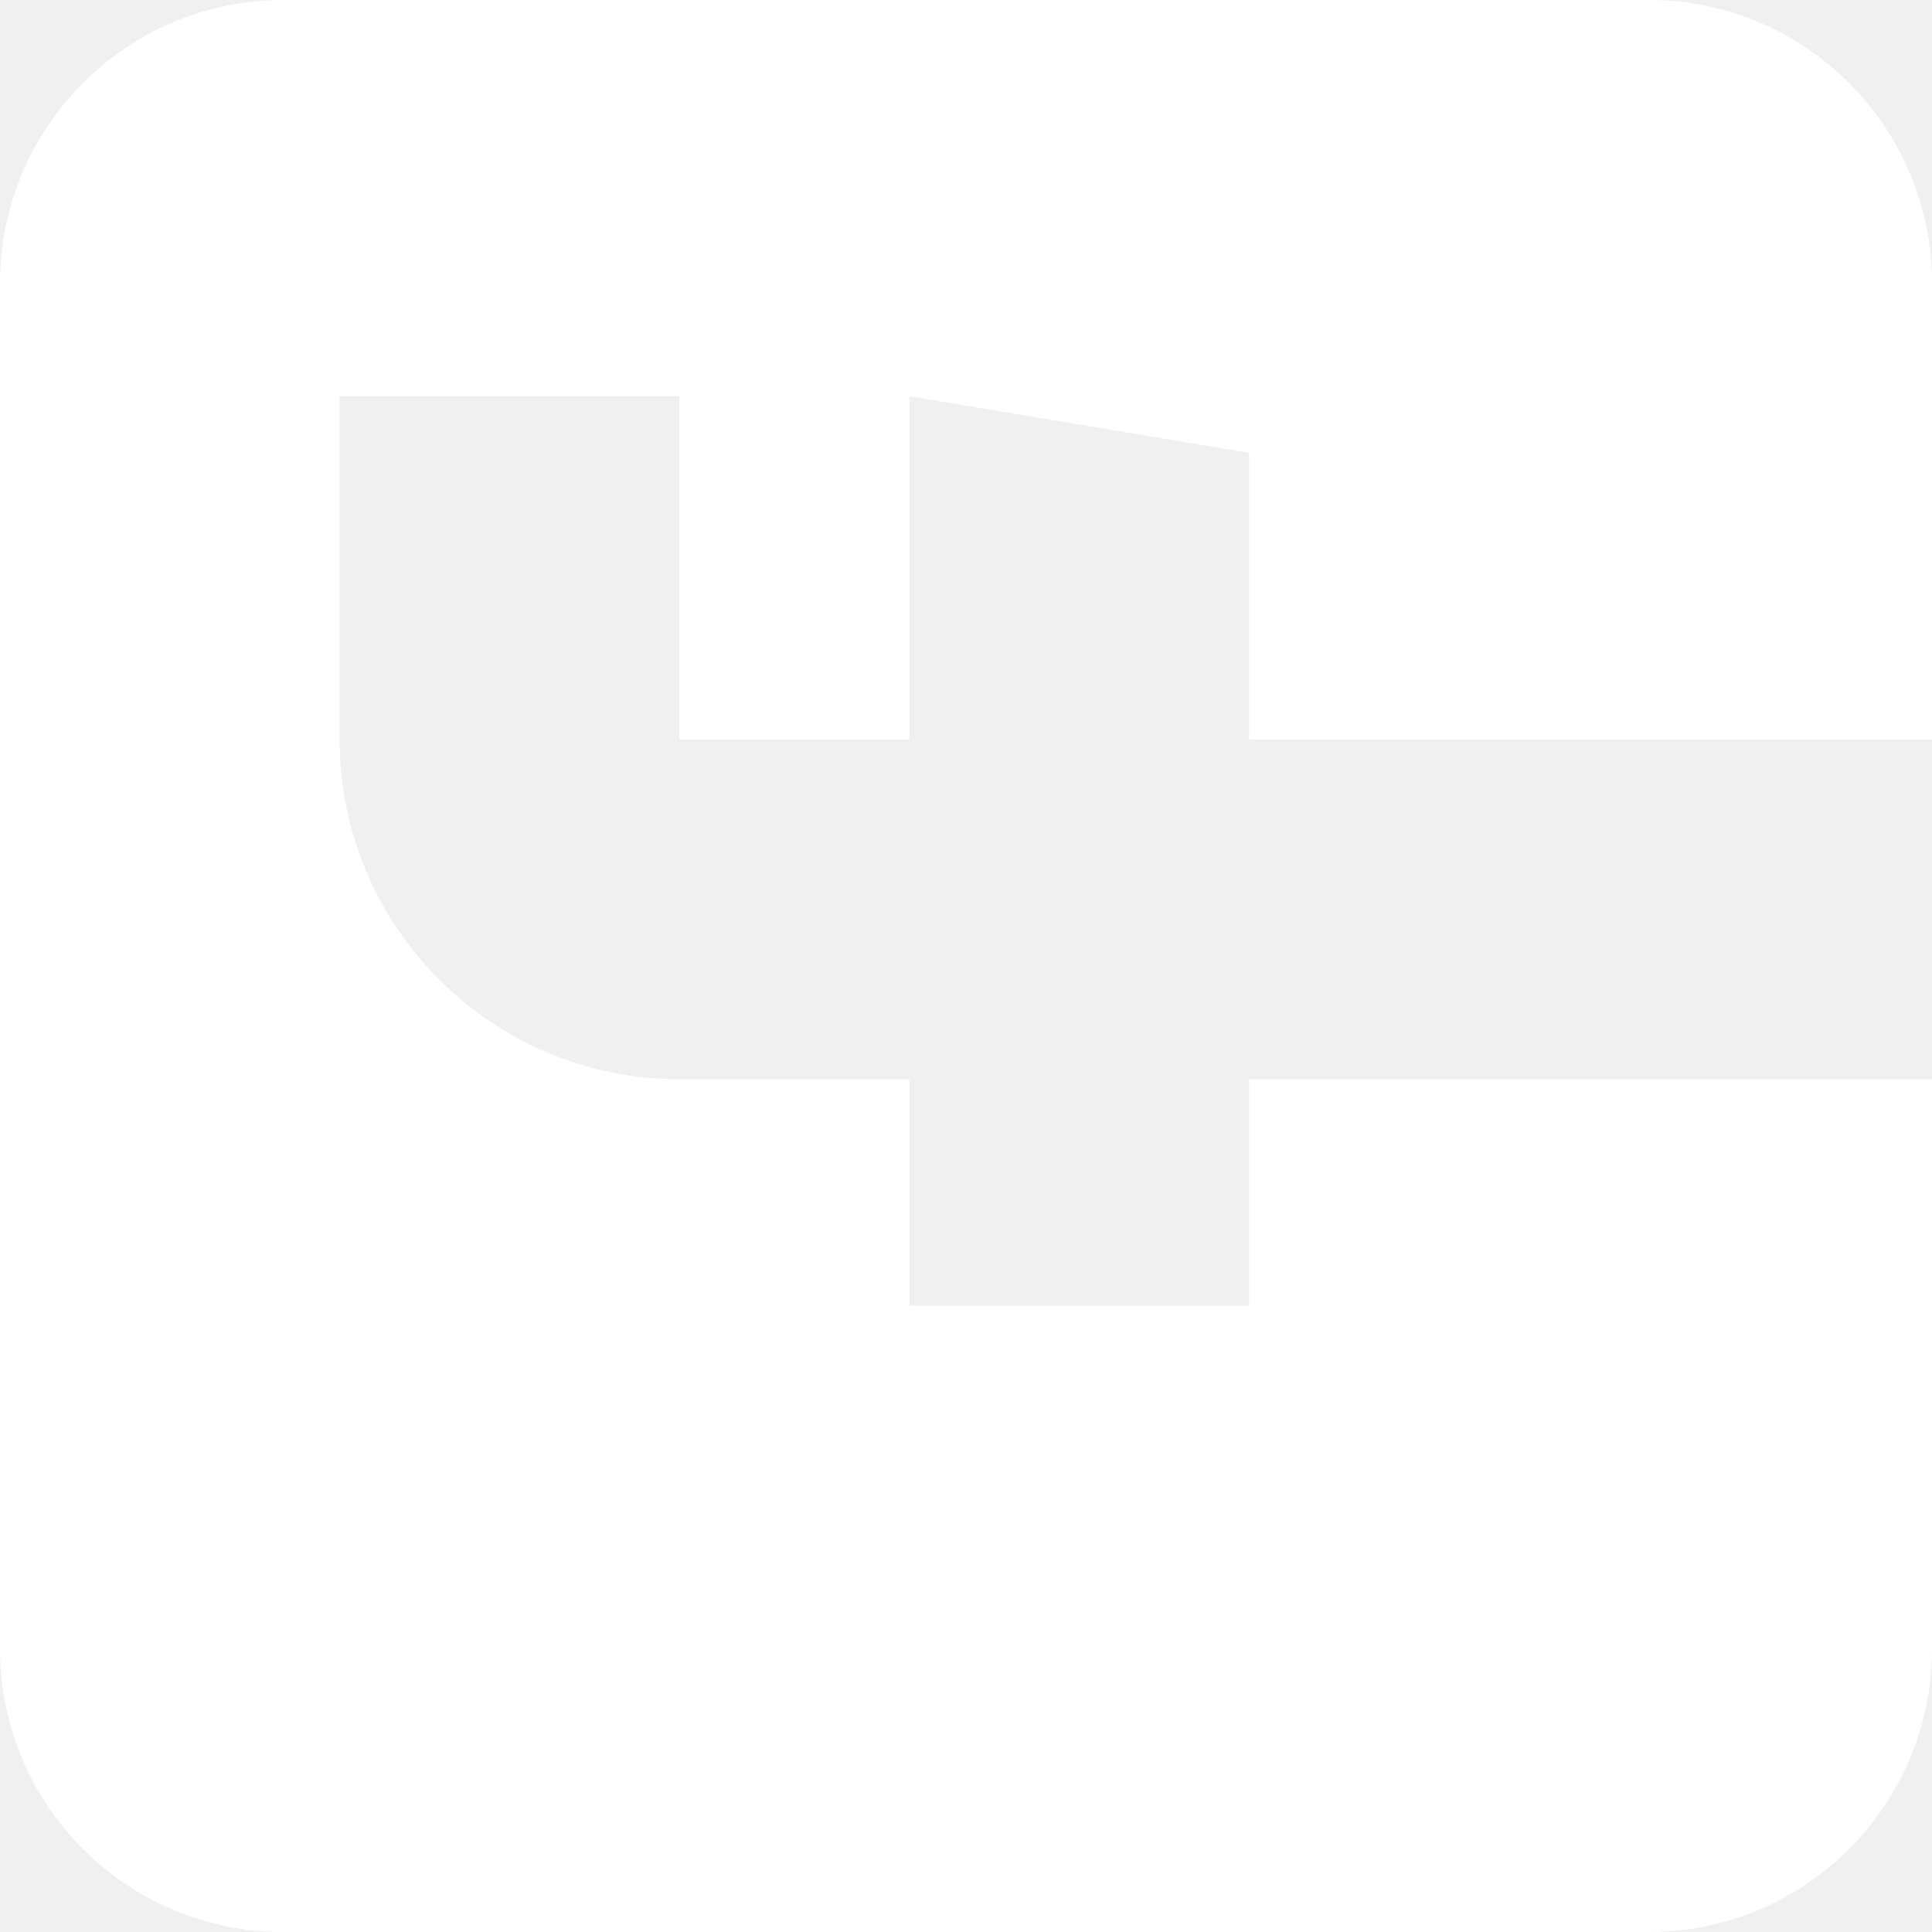
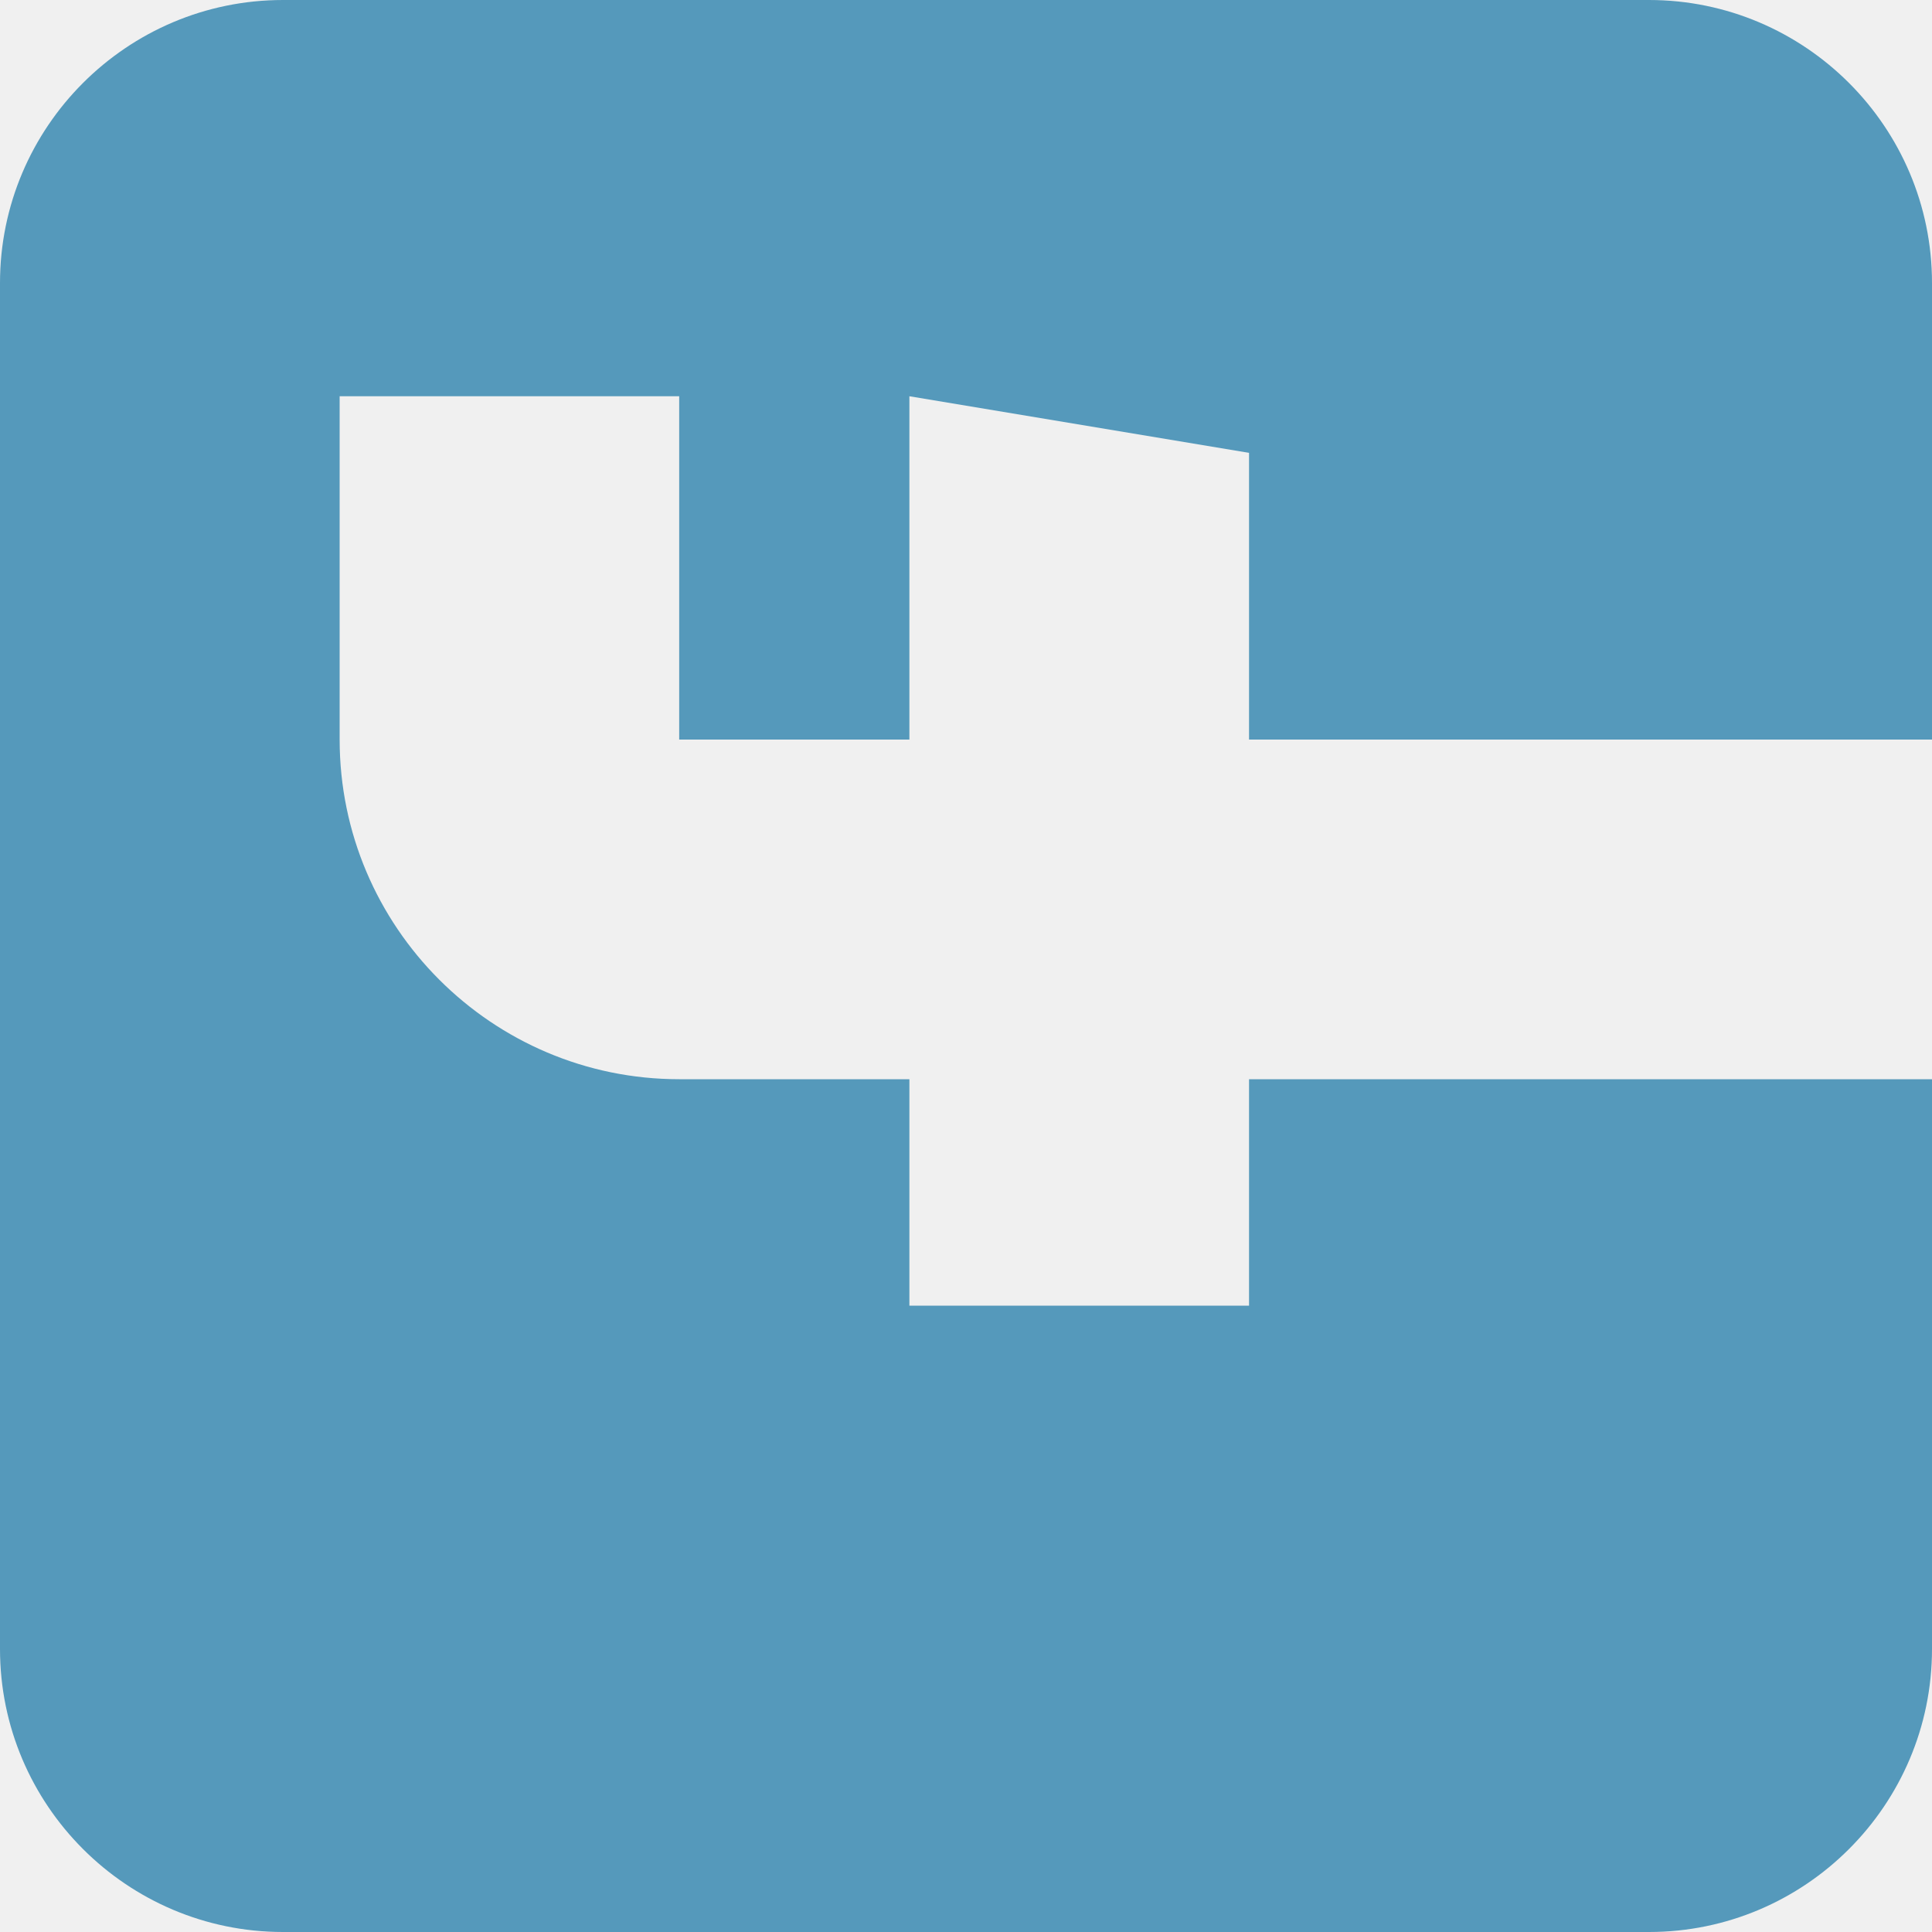
<svg xmlns="http://www.w3.org/2000/svg" width="20" height="20" viewBox="0 0 20 20" fill="none">
-   <path d="M-7.46167e-07 2.93L-1.28061e-07 17.07C-5.74539e-08 18.686 1.314 20 2.93 20L17.07 20C18.686 20 20 18.686 20 17.07L20 11.172L12.93 11.172L12.93 13.516L9.414 13.516L9.414 11.172L7.031 11.172C5.093 11.172 3.516 9.595 3.516 7.656L3.516 4.102L7.031 4.102L7.031 7.656L9.414 7.656L9.414 4.102L12.93 4.688L12.93 7.656L20 7.656L20 2.93C20 1.314 18.686 -8.16774e-07 17.07 -7.46167e-07L2.93 -1.28061e-07C1.314 -5.74539e-08 -8.16774e-07 1.314 -7.46167e-07 2.93Z" fill="#fff" />
+   <path d="M-7.46167e-07 2.93L-1.28061e-07 17.07C-5.74539e-08 18.686 1.314 20 2.93 20L17.07 20C18.686 20 20 18.686 20 17.07L20 11.172L12.93 11.172L12.93 13.516L9.414 13.516L9.414 11.172L7.031 11.172C5.093 11.172 3.516 9.595 3.516 7.656L3.516 4.102L7.031 4.102L7.031 7.656L9.414 7.656L9.414 4.102L12.93 4.688L12.93 7.656L20 7.656L20 2.93C20 1.314 18.686 -8.16774e-07 17.07 -7.46167e-07L2.93 -1.28061e-07C1.314 -5.74539e-08 -8.16774e-07 1.314 -7.46167e-07 2.93Z" fill="#5599bb" />
</svg>
